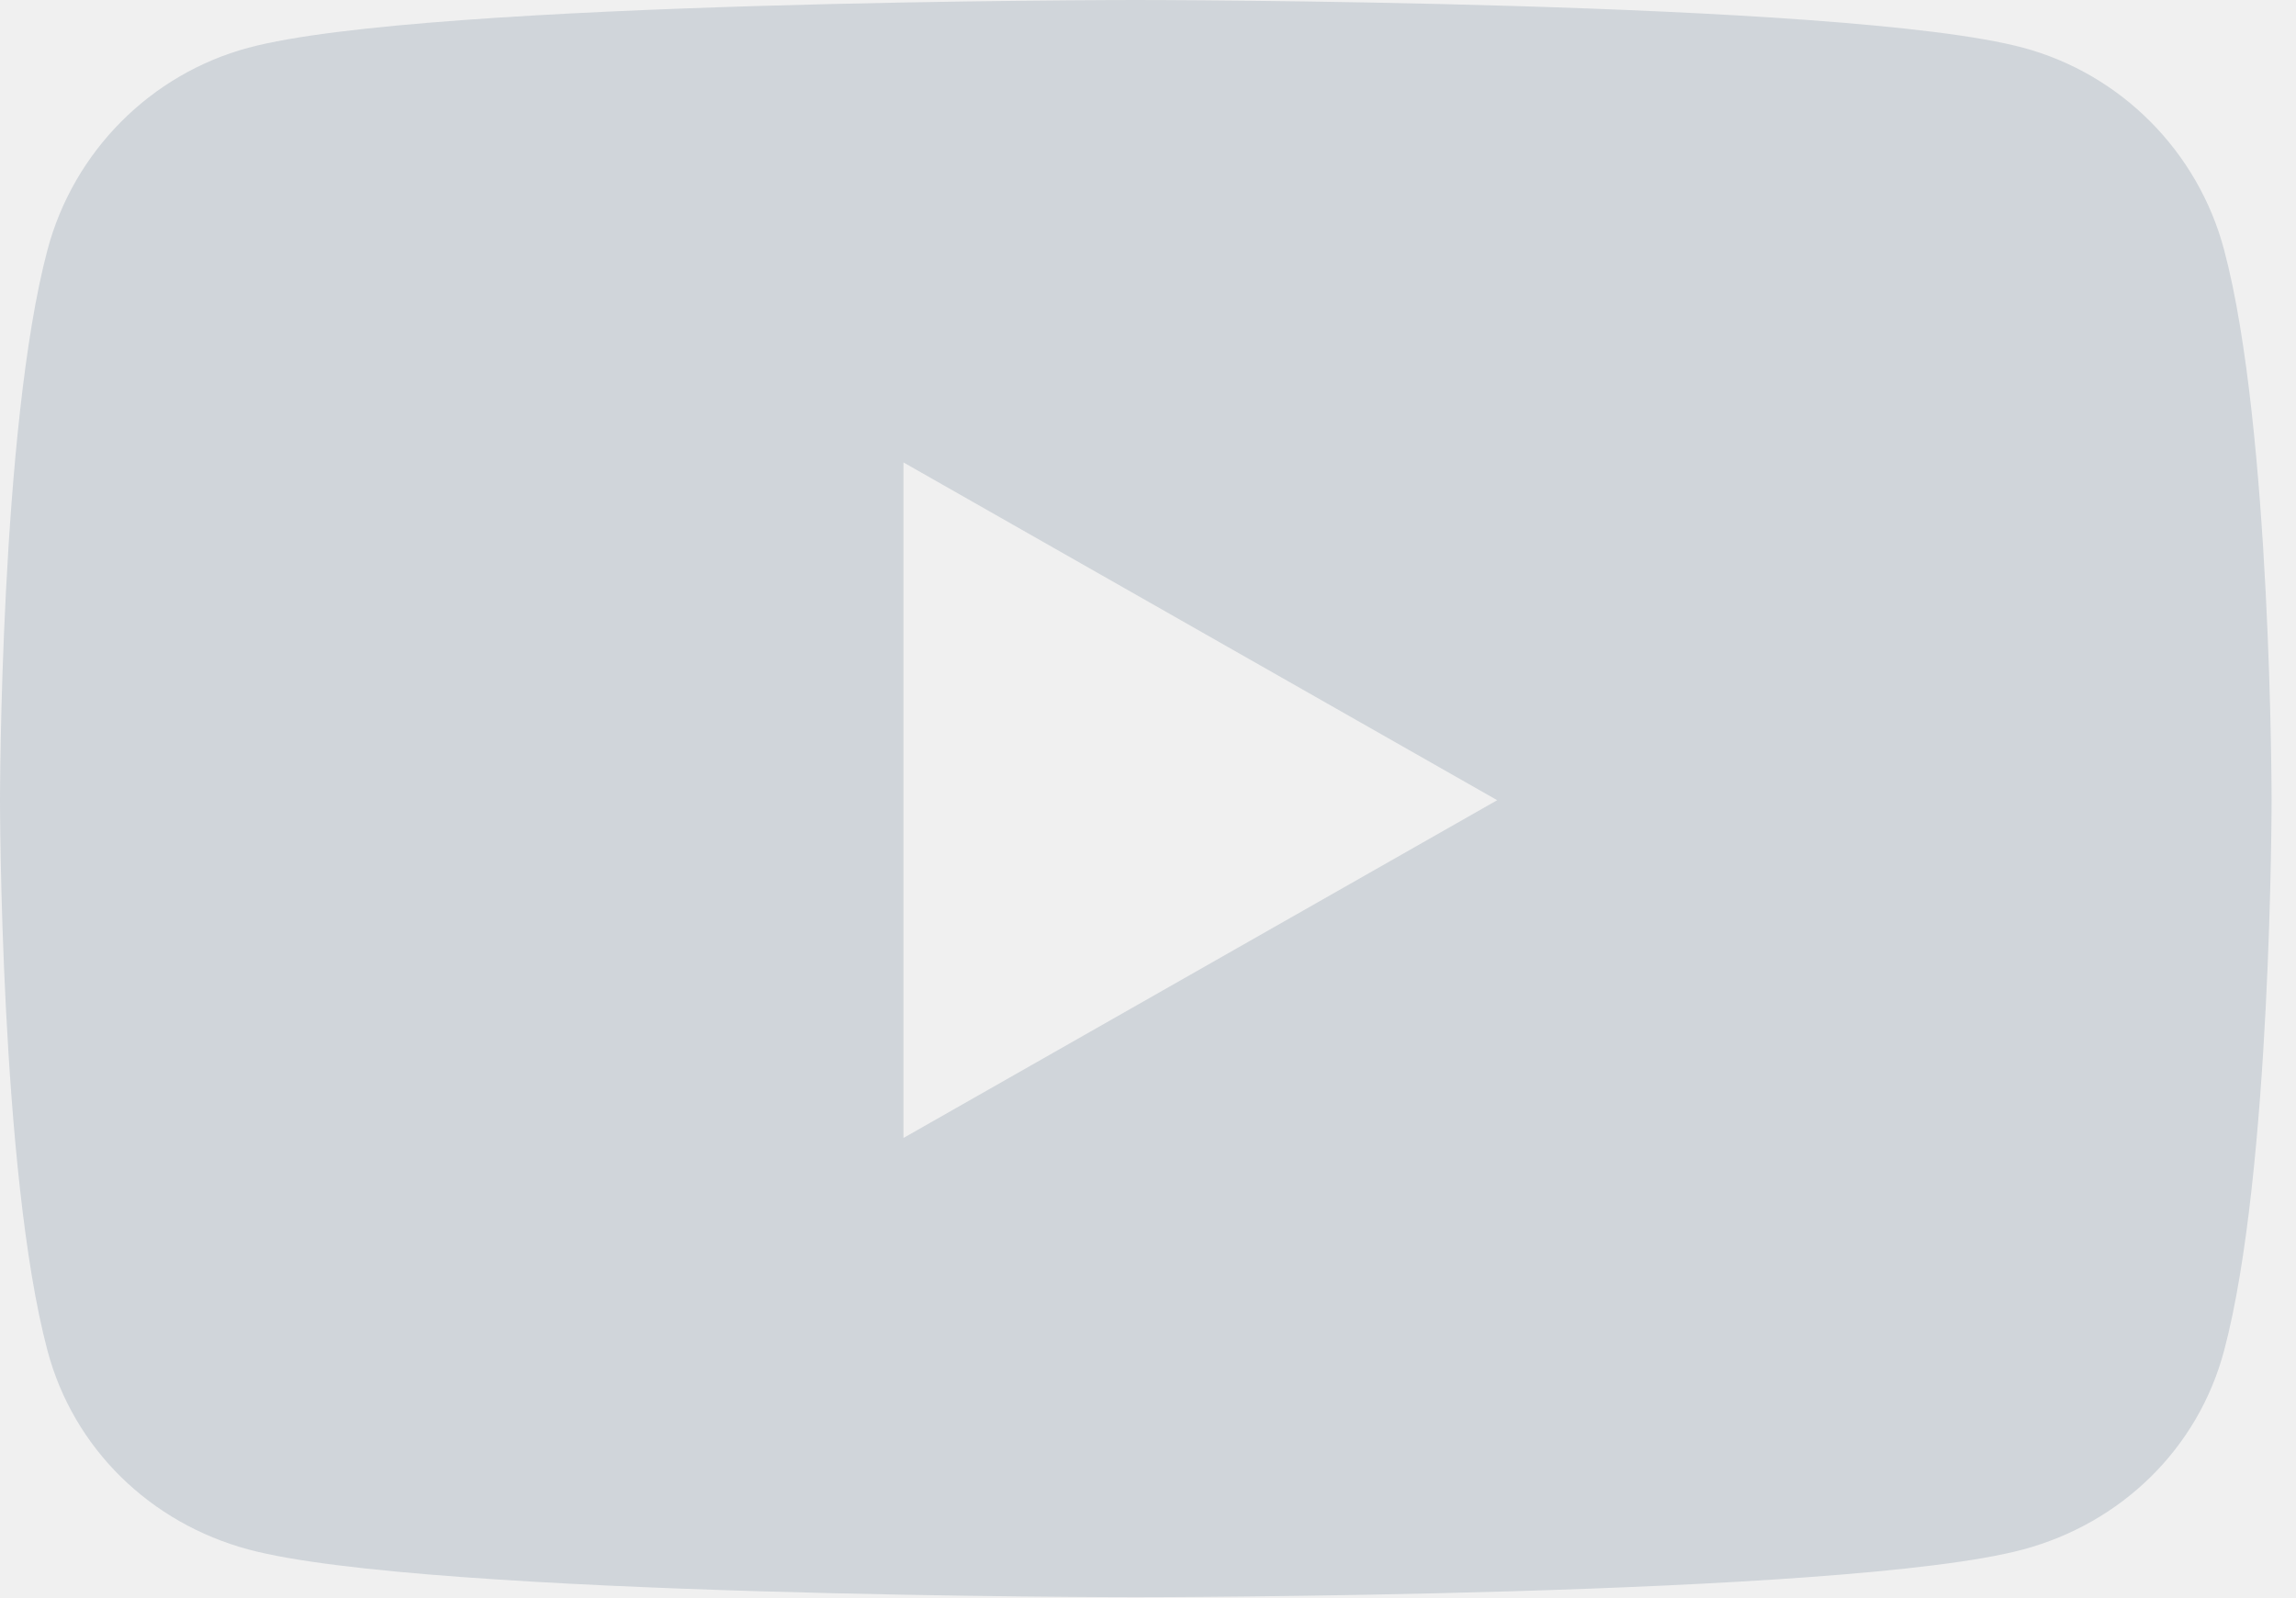
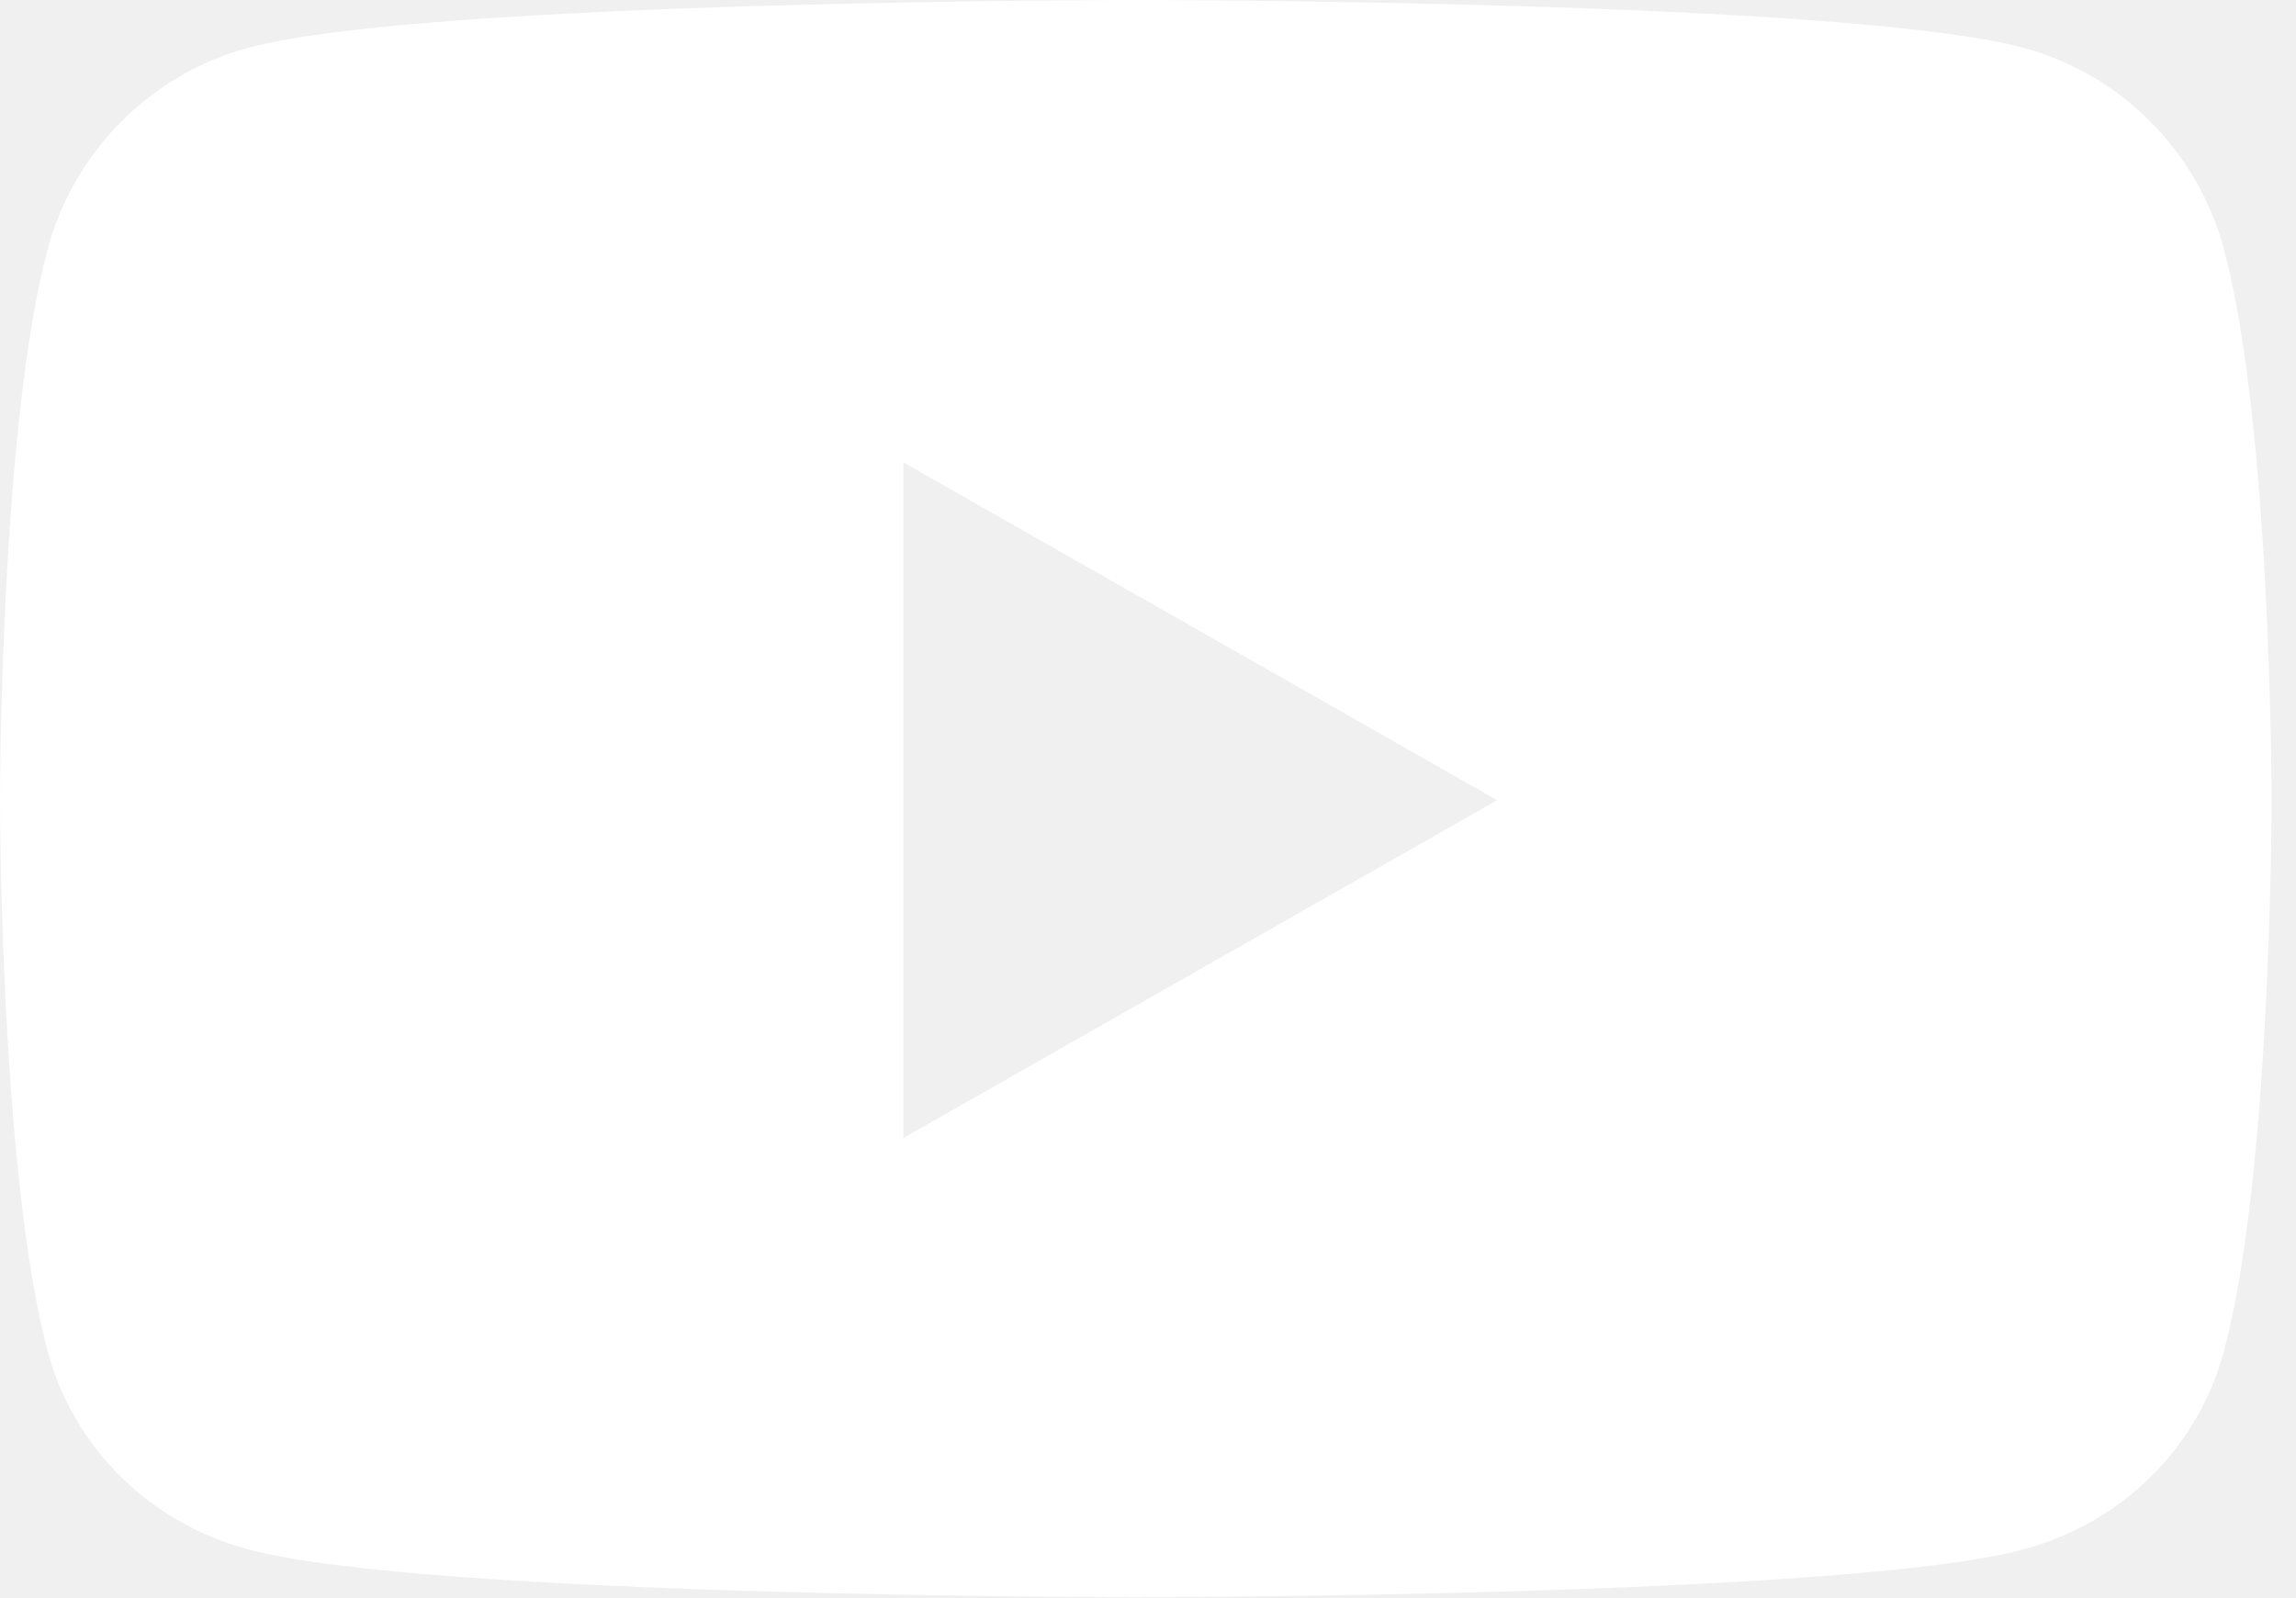
<svg xmlns="http://www.w3.org/2000/svg" width="46px" height="32px" viewBox="0 0 46 32" version="1.1">
-   <g id="Design" stroke="none" stroke-width="1" fill="none" fill-rule="evenodd">
-     <g id="Hero-Image" transform="translate(-250, -735)" fill="#D0D5DA" fill-rule="nonzero">
-       <g id="youtube-brands" transform="translate(250, 735)">
-         <path d="M44.56,5.007 C44.037,3.036 42.495,1.484 40.536,0.957 C36.987,0 22.756,0 22.756,0 C22.756,0 8.524,0 4.975,0.957 C3.017,1.484 1.474,3.036 0.951,5.007 C0,8.579 0,16.032 0,16.032 C0,16.032 0,23.485 0.951,27.058 C1.474,29.029 3.017,30.516 4.975,31.043 C8.524,32 22.756,32 22.756,32 C22.756,32 36.987,32 40.536,31.043 C42.495,30.516 44.037,29.029 44.56,27.058 C45.511,23.485 45.511,16.032 45.511,16.032 C45.511,16.032 45.511,8.579 44.56,5.007 Z M18.101,22.799 L18.101,9.265 L29.996,16.032 L18.101,22.799 Z" id="Shape" />
-       </g>
+   <g id="Page-1" stroke="none" stroke-width="1" fill="none" fill-rule="evenodd">
+     <g id="youtube" fill="#FFFFFF" fill-rule="nonzero">
+       <path d="M44.56,5.007 C44.037,3.036 42.495,1.484 40.536,0.957 C36.987,0 22.756,0 22.756,0 C22.756,0 8.524,0 4.975,0.957 C3.017,1.484 1.474,3.036 0.951,5.007 C0,8.579 0,16.032 0,16.032 C0,16.032 0,23.485 0.951,27.058 C1.474,29.029 3.017,30.516 4.975,31.043 C8.524,32 22.756,32 22.756,32 C22.756,32 36.987,32 40.536,31.043 C42.495,30.516 44.037,29.029 44.56,27.058 C45.511,23.485 45.511,16.032 45.511,16.032 C45.511,16.032 45.511,8.579 44.56,5.007 Z M18.101,22.799 L18.101,9.265 L29.996,16.032 L18.101,22.799 Z" id="Shape" />
    </g>
  </g>
</svg>
